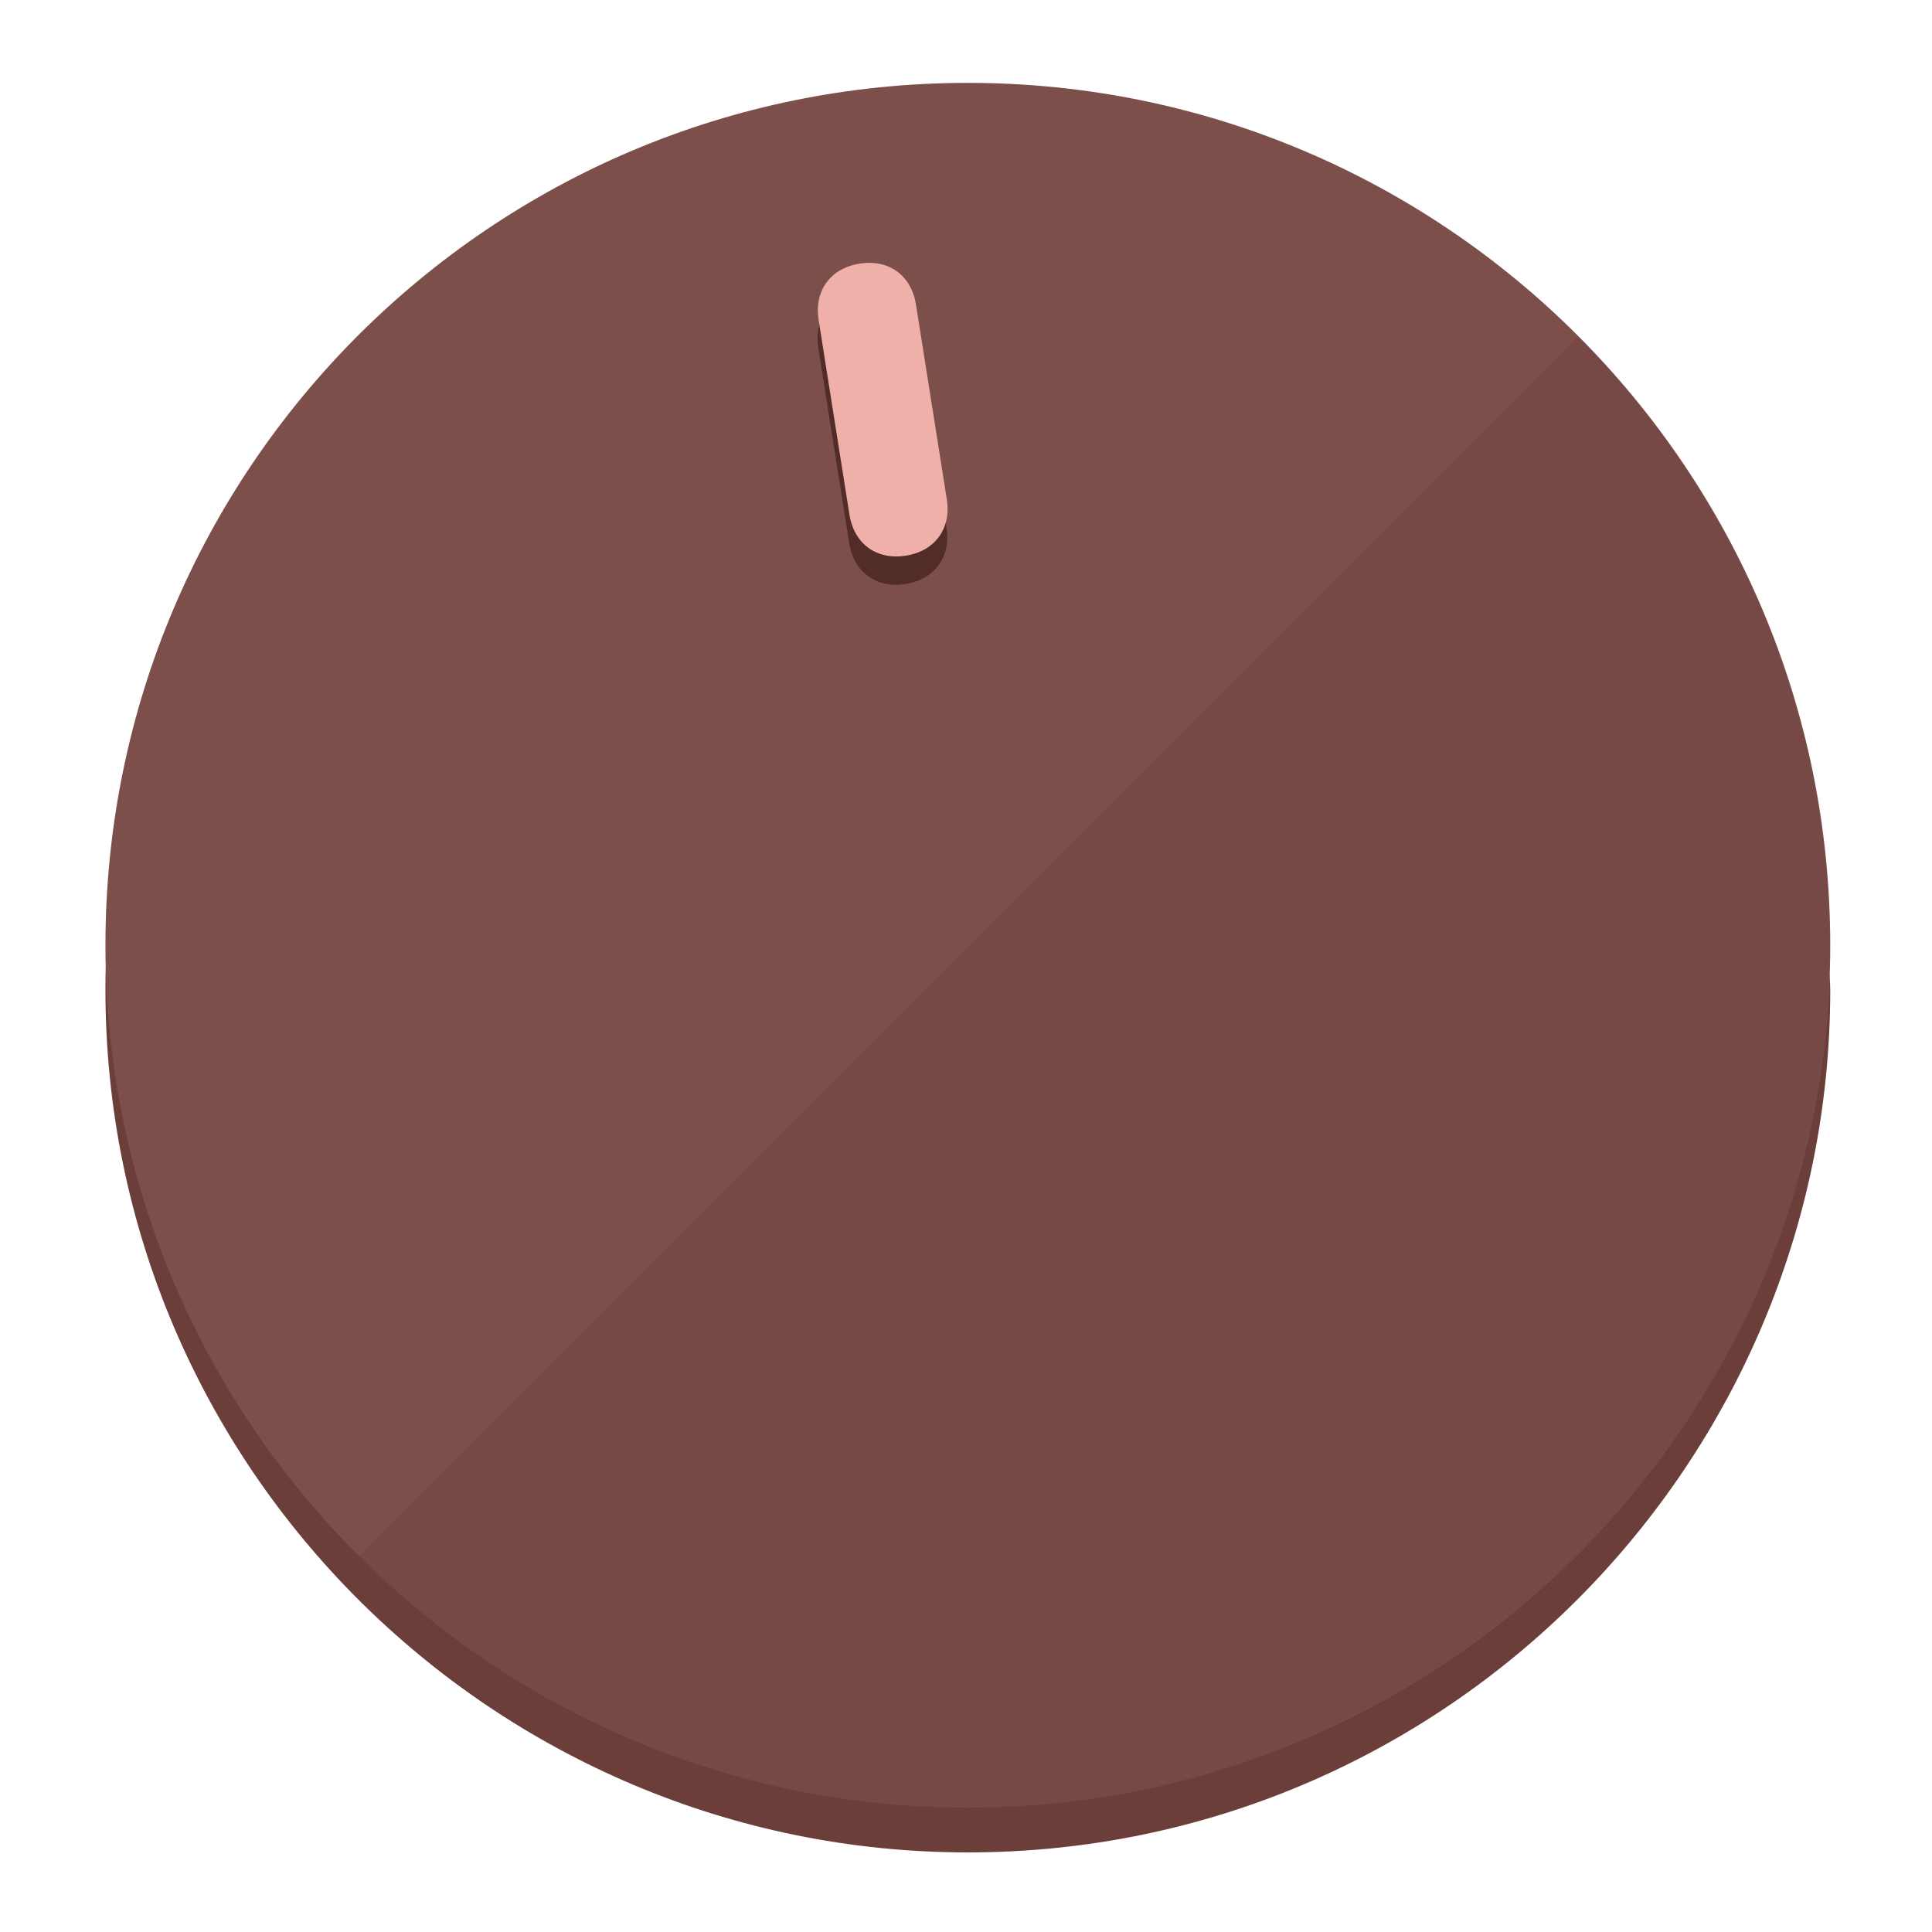
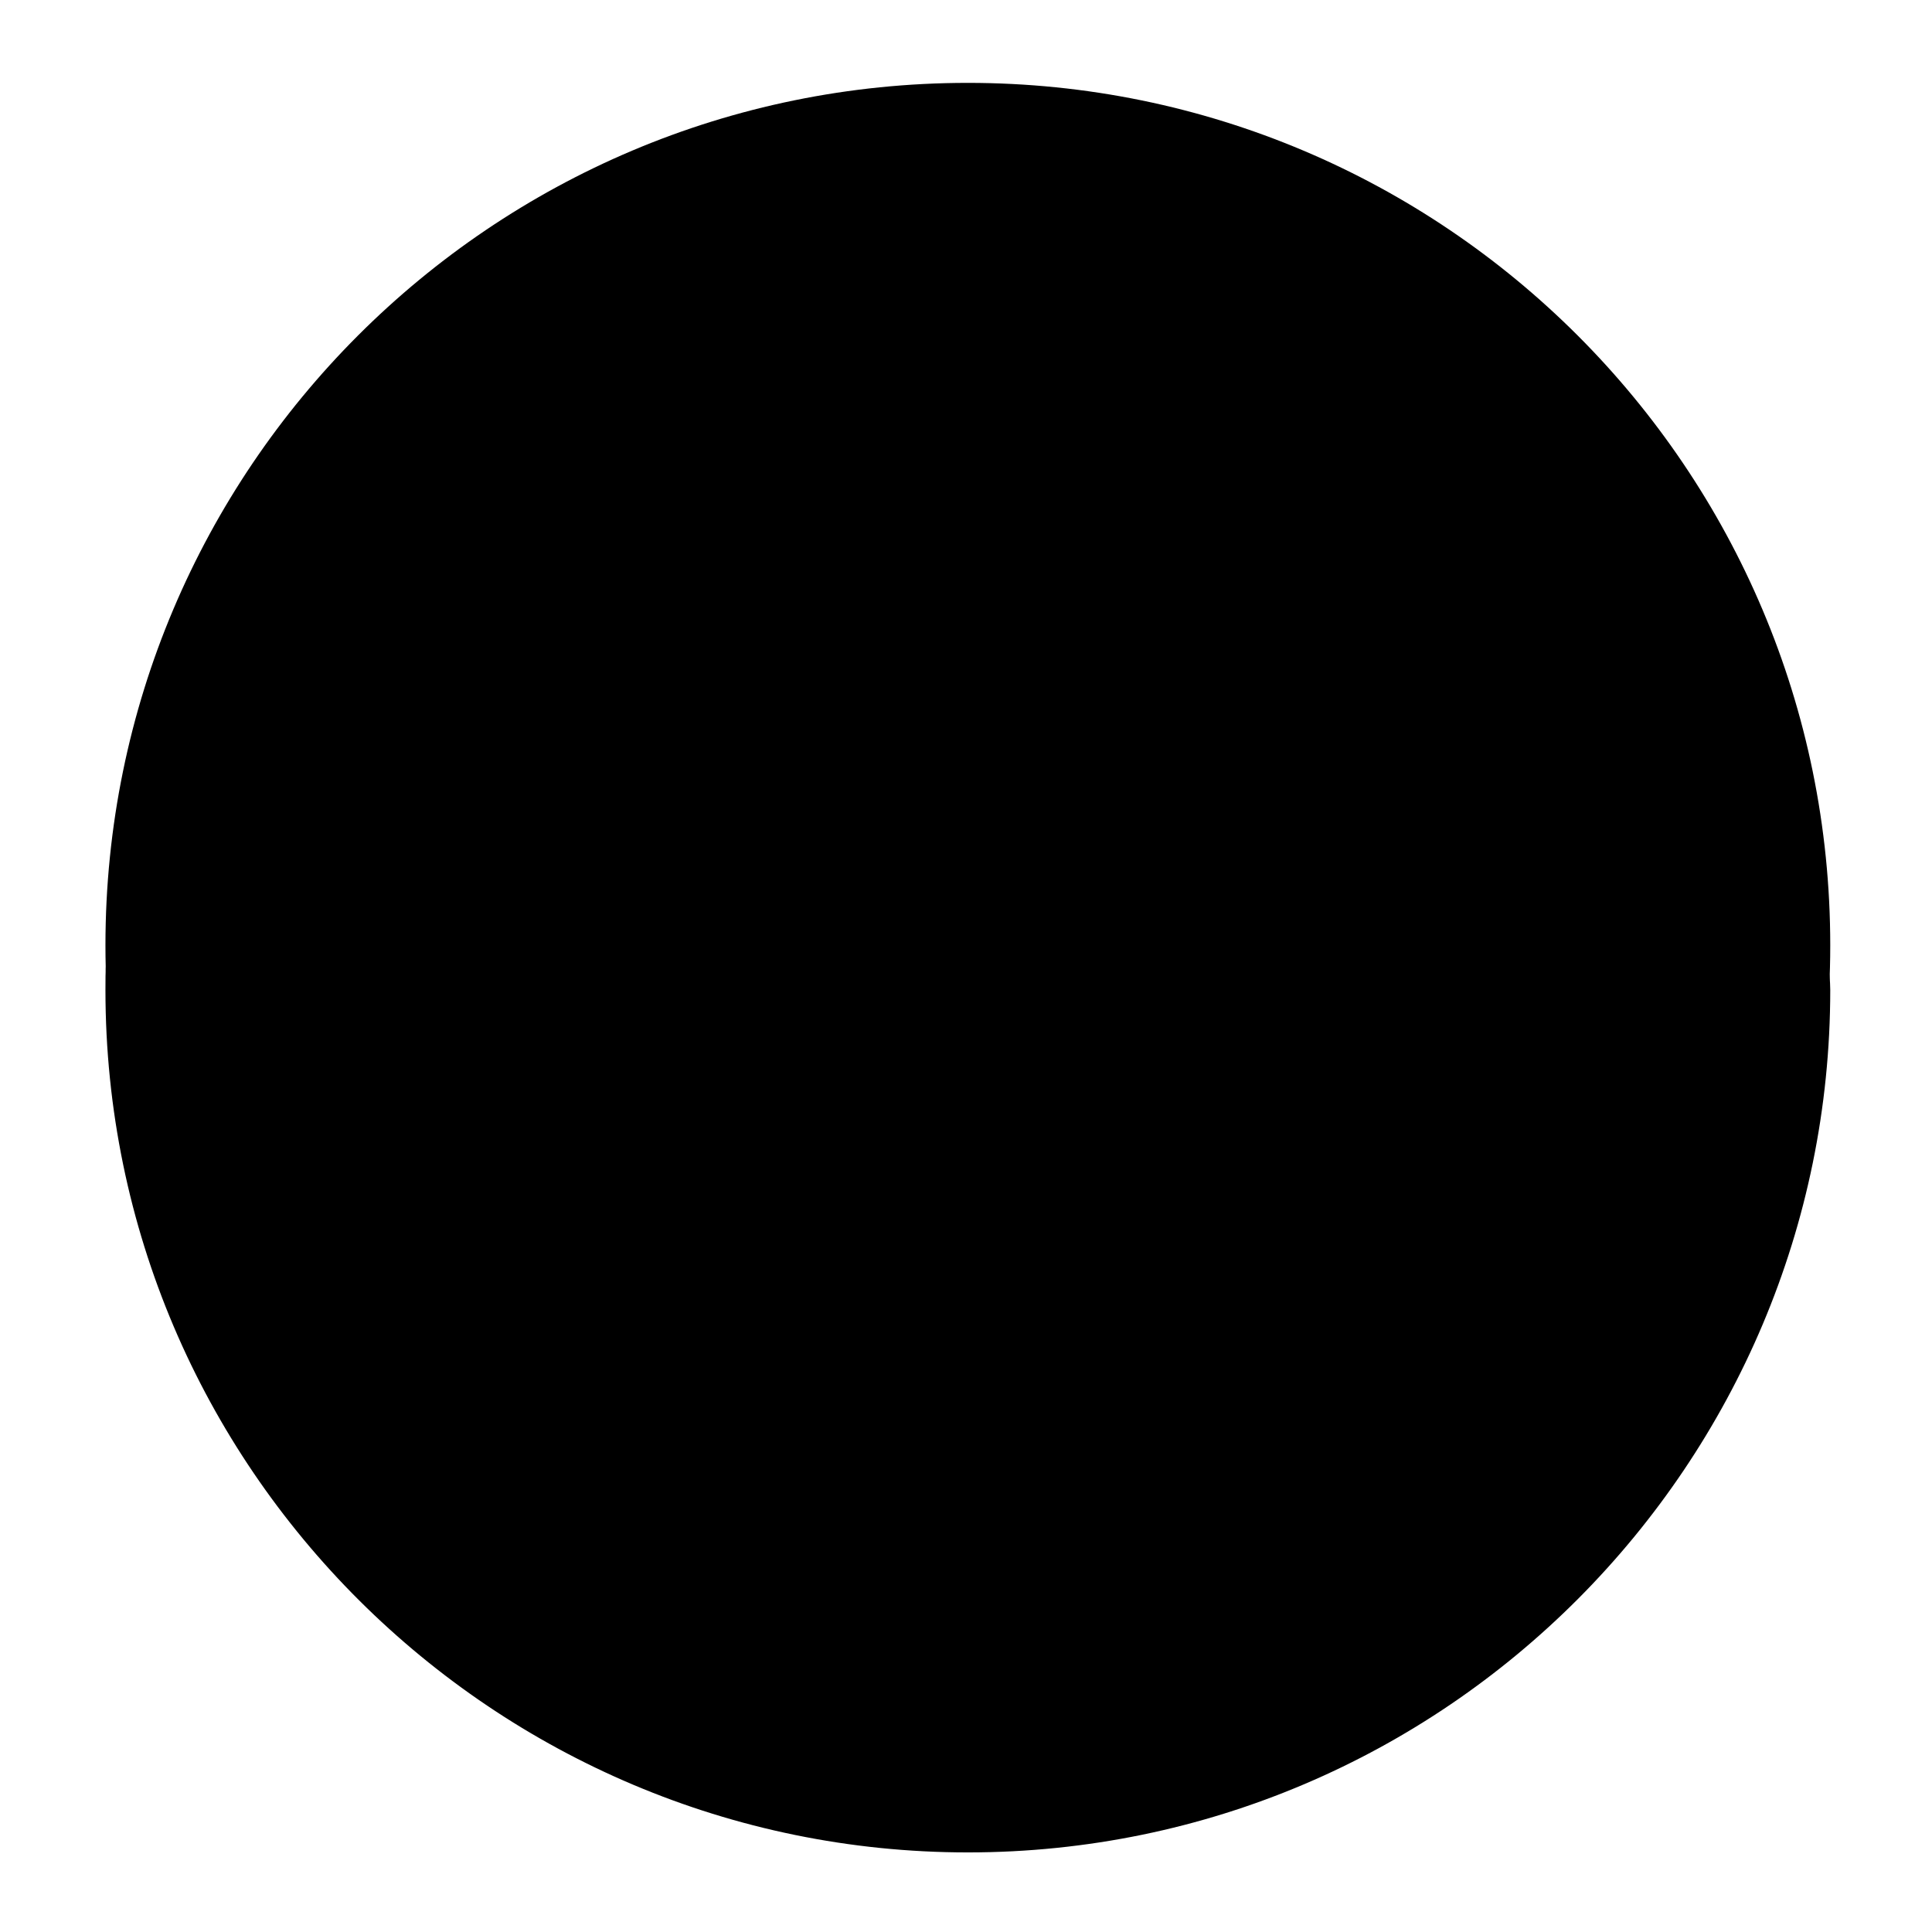
<svg xmlns="http://www.w3.org/2000/svg" height="120px" width="120px" version="1.1" id="Layer_1" viewBox="0 0 496.8 496.8" xml:space="preserve">
  <defs id="defs23" />
  <g id="g3158">
-     <path style="display:inline;fill:#6B3E3A;fill-opacity:1;stroke-width:1.584" d="m 248.875,445.92 c 116.582,0 212.89,-91.238 220.493,-205.286 0,5.069 1.267,8.87 1.267,13.939 0,121.651 -98.842,221.76 -221.76,221.76 -121.651,0 -221.76,-98.842 -221.76,-221.76 0,-5.069 0,-8.87 1.267,-13.939 7.603,114.048 103.91,205.286 220.493,205.286 z" id="path8" />
-     <circle style="display:inline;fill:#7D4F4B;fill-opacity:1;stroke-width:1.584" cx="248.875" cy="243.071" r="221.76" id="circle12" />
-     <path style="display:inline;fill:#522C29;fill-opacity:0.154;stroke-width:1.587" d="m 405.744,86.606 c 86.308,86.308 86.308,227.193 0,313.5 -86.308,86.308 -227.193,86.308 -313.5,0" id="path14" />
+     <path style="display:inline;fill:#;fill-opacity:1;stroke-width:1.584" d="m 248.875,445.92 c 116.582,0 212.89,-91.238 220.493,-205.286 0,5.069 1.267,8.87 1.267,13.939 0,121.651 -98.842,221.76 -221.76,221.76 -121.651,0 -221.76,-98.842 -221.76,-221.76 0,-5.069 0,-8.87 1.267,-13.939 7.603,114.048 103.91,205.286 220.493,205.286 z" id="path8" />
+     <circle style="display:inline;fill:#;fill-opacity:1;stroke-width:1.584" cx="248.875" cy="243.071" r="221.76" id="circle12" />
+     <path style="display:inline;fill:#;fill-opacity:0.154;stroke-width:1.587" d="m 405.744,86.606 c 86.308,86.308 86.308,227.193 0,313.5 -86.308,86.308 -227.193,86.308 -313.5,0" id="path14" />
  </g>
  <g id="g3198">
    <circle style="display:none;fill:#000000;fill-opacity:0;stroke-width:1.584" cx="207.304" cy="279.452" r="221.76" id="circle12-3" transform="rotate(-9)" />
-     <path style="display:inline;fill:#522C29;fill-opacity:1;stroke-width:1.584" d="m 243.395,135.669 c 1.189,7.51 -3.024,13.309 -10.534,14.498 v 0 c -7.51,1.189 -13.309,-3.024 -14.498,-10.534 l -7.929,-50.064 c -1.189,-7.51 3.024,-13.309 10.534,-14.498 v 0 c 7.51,-1.189 13.309,3.024 14.498,10.534 z" id="path3789" />
-     <path style="display:inline;fill:#F0B0AA;stroke-width:1.584" d="m 243.465,128.388 c 1.189,7.51 -3.024,13.309 -10.534,14.498 v 0 c -7.51,1.189 -13.309,-3.024 -14.498,-10.534 l -7.929,-50.064 c -1.189,-7.51 3.024,-13.309 10.534,-14.498 v 0 c 7.51,-1.189 13.309,3.024 14.498,10.534 z" id="path915" />
+     <path style="display:inline;fill:#;fill-opacity:1;stroke-width:1.584" d="m 243.395,135.669 c 1.189,7.51 -3.024,13.309 -10.534,14.498 v 0 c -7.51,1.189 -13.309,-3.024 -14.498,-10.534 l -7.929,-50.064 c -1.189,-7.51 3.024,-13.309 10.534,-14.498 v 0 c 7.51,-1.189 13.309,3.024 14.498,10.534 z" id="path3789" />
+     <path style="display:inline;fill:#;stroke-width:1.584" d="m 243.465,128.388 c 1.189,7.51 -3.024,13.309 -10.534,14.498 v 0 c -7.51,1.189 -13.309,-3.024 -14.498,-10.534 l -7.929,-50.064 c -1.189,-7.51 3.024,-13.309 10.534,-14.498 v 0 c 7.51,-1.189 13.309,3.024 14.498,10.534 z" id="path915" />
  </g>
</svg>
